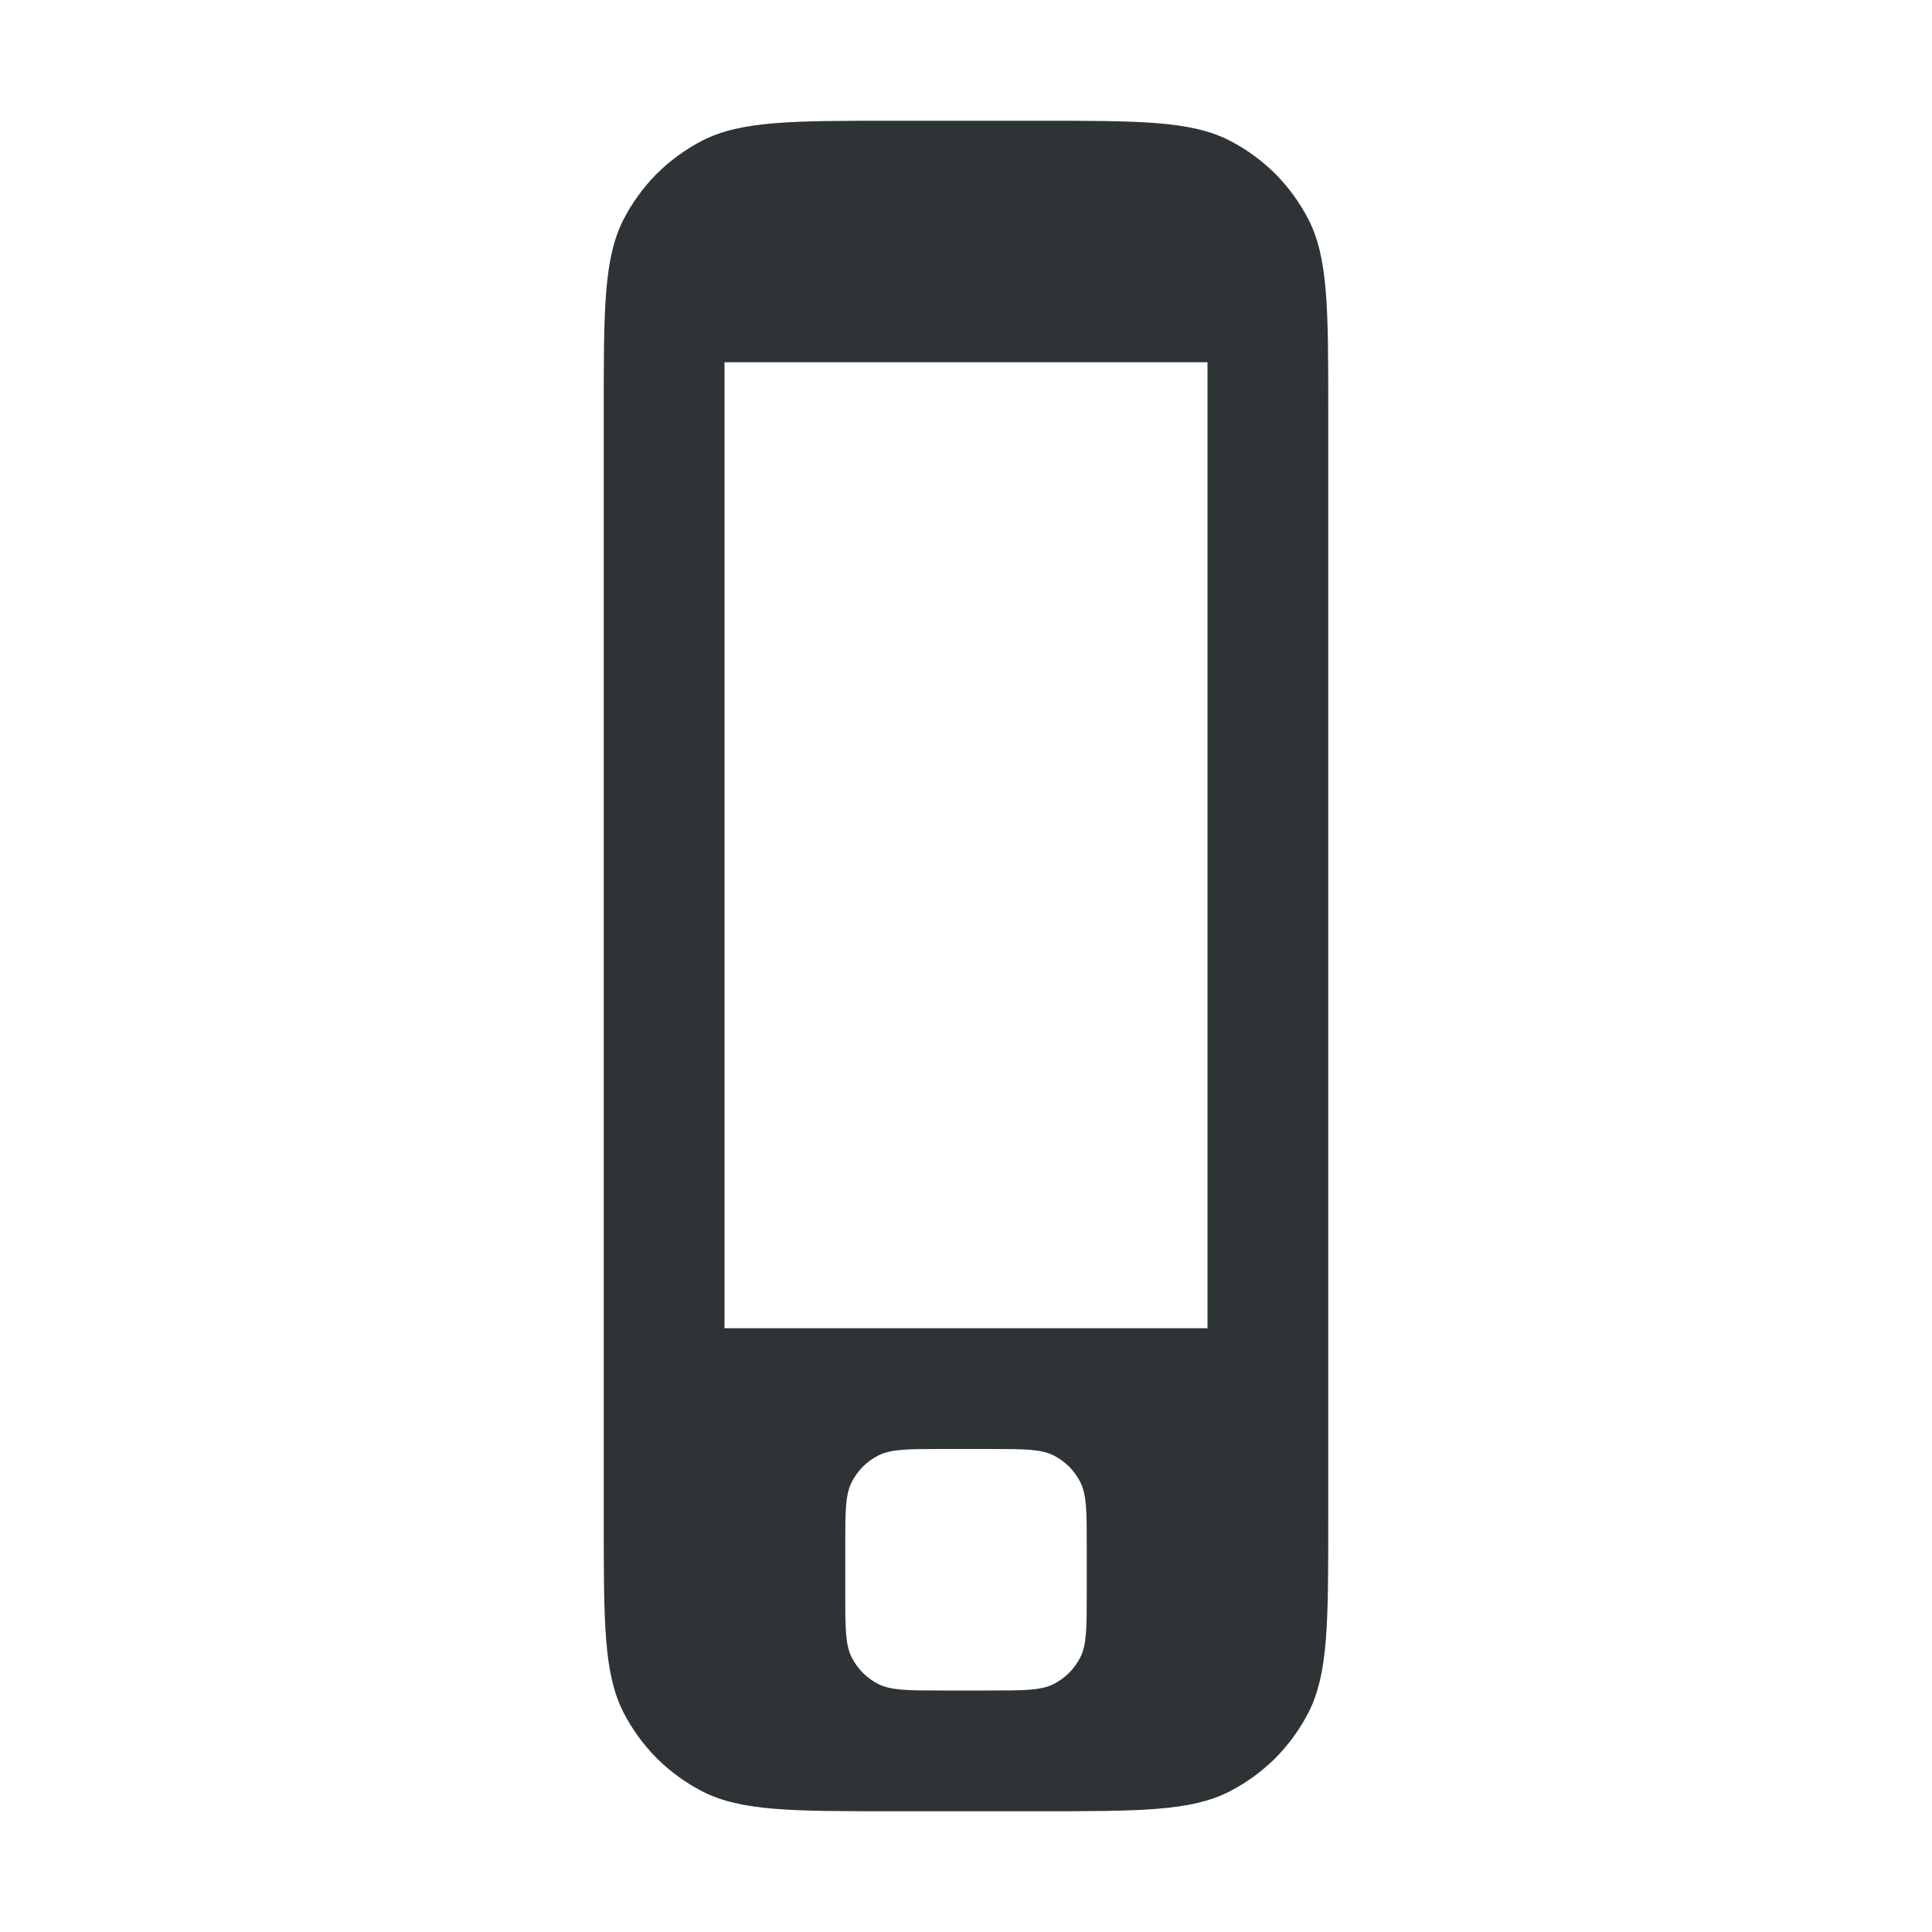
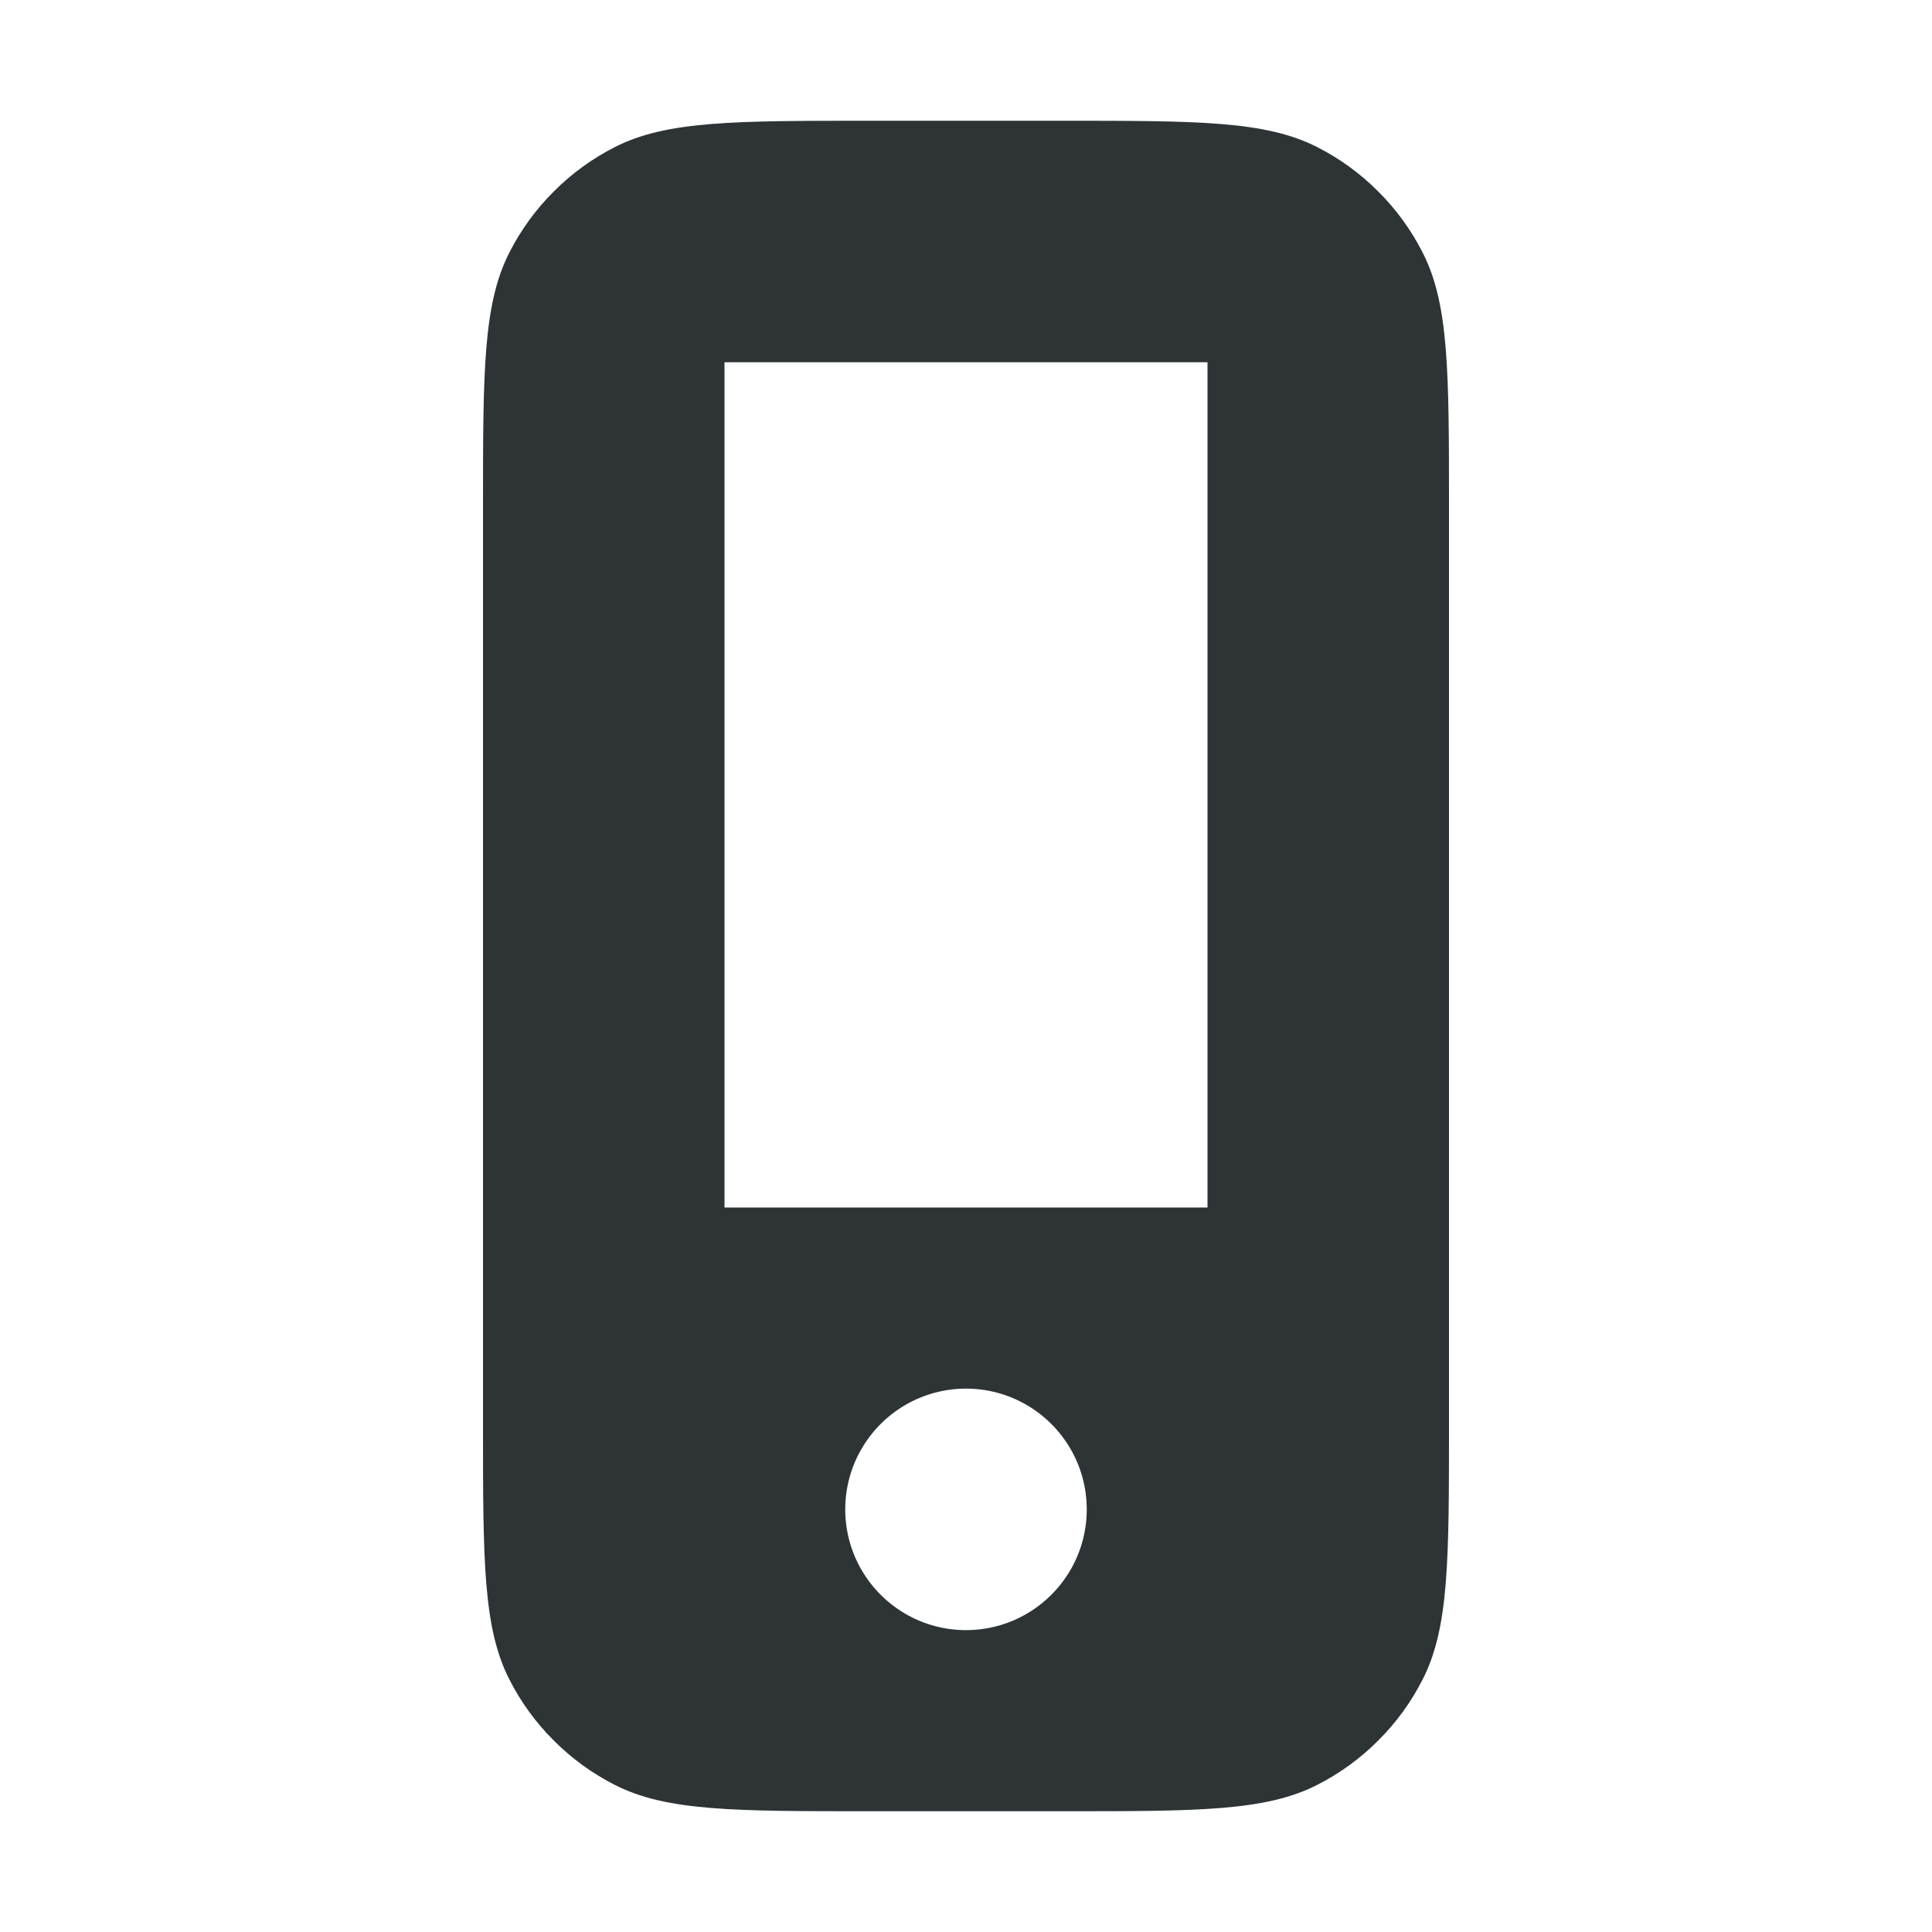
<svg xmlns="http://www.w3.org/2000/svg" height="16px" viewBox="0 0 16 16" width="16px">
-   <path fill="#2e3436" d="M7.4 1L8.6 1C9.44 1 9.86 1 10.181 1.163C10.321 1.235 10.449 1.328 10.561 1.439C10.672 1.551 10.765 1.679 10.837 1.819C11 2.14 11 2.56 11 3.4L11 12.6C11 13.44 11 13.86 10.837 14.181C10.765 14.321 10.672 14.449 10.561 14.561C10.449 14.672 10.321 14.765 10.181 14.837C9.86 15 9.44 15 8.6 15L7.4 15C6.56 15 6.14 15 5.819 14.837C5.679 14.765 5.551 14.672 5.439 14.561C5.328 14.449 5.235 14.321 5.163 14.181C5 13.86 5 13.44 5 12.6L5 3.4C5 2.56 5 2.14 5.163 1.819C5.235 1.679 5.328 1.551 5.439 1.439C5.551 1.328 5.679 1.235 5.819 1.163C6.14 1 6.56 1 7.4 1ZM6 3L6 11L10 11L10 3ZM7.8 12C7.52 12 7.38 12 7.273 12.054C7.226 12.078 7.184 12.109 7.146 12.146C7.109 12.184 7.078 12.226 7.054 12.273C7 12.38 7 12.52 7 12.8L7 13.2C7 13.48 7 13.62 7.054 13.727C7.078 13.774 7.109 13.816 7.146 13.854C7.184 13.891 7.226 13.922 7.273 13.946C7.38 14 7.52 14 7.8 14L8.2 14C8.48 14 8.62 14 8.727 13.946C8.774 13.922 8.816 13.891 8.854 13.854C8.891 13.816 8.922 13.774 8.946 13.727C9 13.62 9 13.48 9 13.2L9 12.8C9 12.52 9 12.38 8.946 12.273C8.922 12.226 8.891 12.184 8.854 12.146C8.816 12.109 8.774 12.078 8.727 12.054C8.62 12 8.48 12 8.2 12Z" />
+   <path fill="#2e3436" d="M7.2 1L8.8 1C9.92 1 10.48 1 10.908 1.218C11.095 1.313 11.266 1.437 11.414 1.586C11.563 1.734 11.687 1.905 11.782 2.092C12 2.52 12 3.08 12 4.2L12 11.8C12 12.92 12 13.48 11.782 13.908C11.687 14.095 11.563 14.266 11.414 14.414C11.266 14.563 11.095 14.687 10.908 14.782C10.48 15 9.92 15 8.8 15L7.2 15C6.08 15 5.52 15 5.092 14.782C4.905 14.687 4.734 14.563 4.586 14.414C4.437 14.266 4.313 14.095 4.218 13.908C4 13.48 4 12.92 4 11.8L4 4.2C4 3.08 4 2.52 4.218 2.092C4.313 1.905 4.437 1.734 4.586 1.586C4.734 1.437 4.905 1.313 5.092 1.218C5.52 1 6.08 1 7.2 1ZM6 3L6 10L10 10L10 3ZM7 12.5C7 12.676 7.046 12.848 7.134 13C7.222 13.152 7.348 13.278 7.5 13.366C7.652 13.454 7.824 13.5 8 13.5C8.176 13.5 8.348 13.454 8.5 13.366C8.652 13.278 8.778 13.152 8.866 13C8.954 12.848 9 12.676 9 12.5C9 12.324 8.954 12.152 8.866 12C8.778 11.848 8.652 11.722 8.5 11.634C8.348 11.546 8.176 11.5 8 11.5C7.824 11.5 7.652 11.546 7.5 11.634C7.348 11.722 7.222 11.848 7.134 12C7.046 12.152 7 12.324 7 12.5Z" />
</svg>
